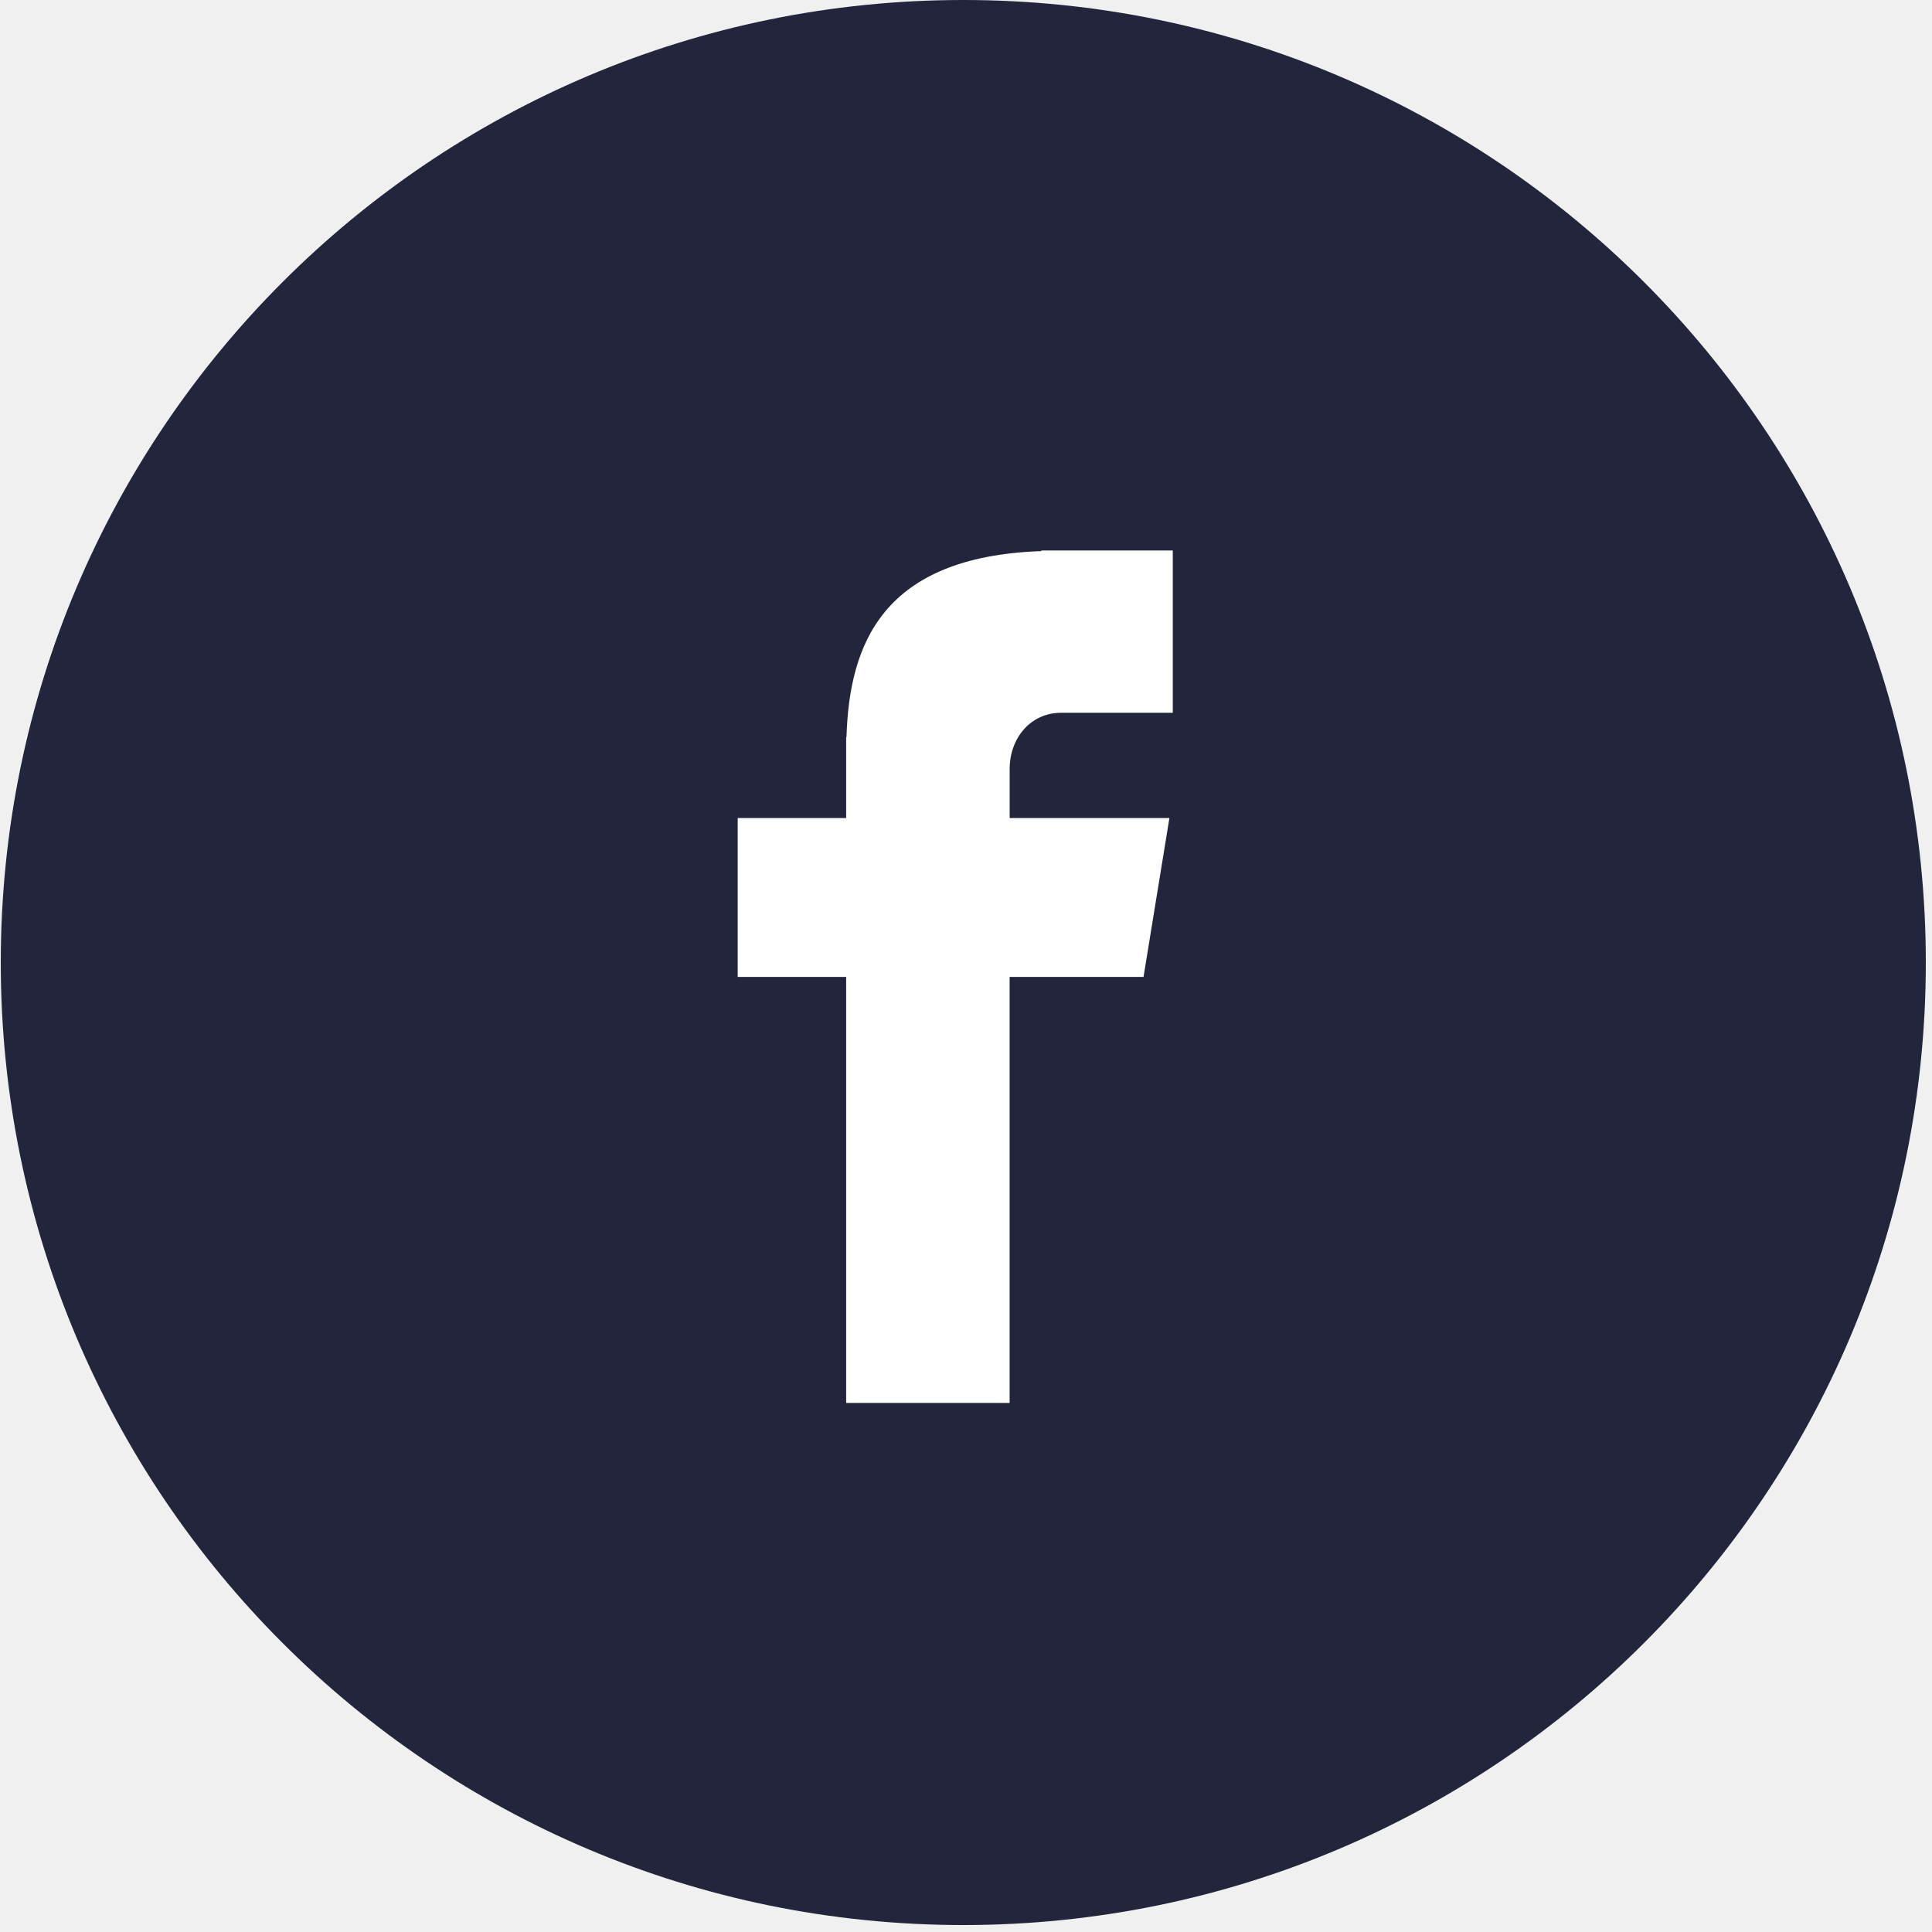
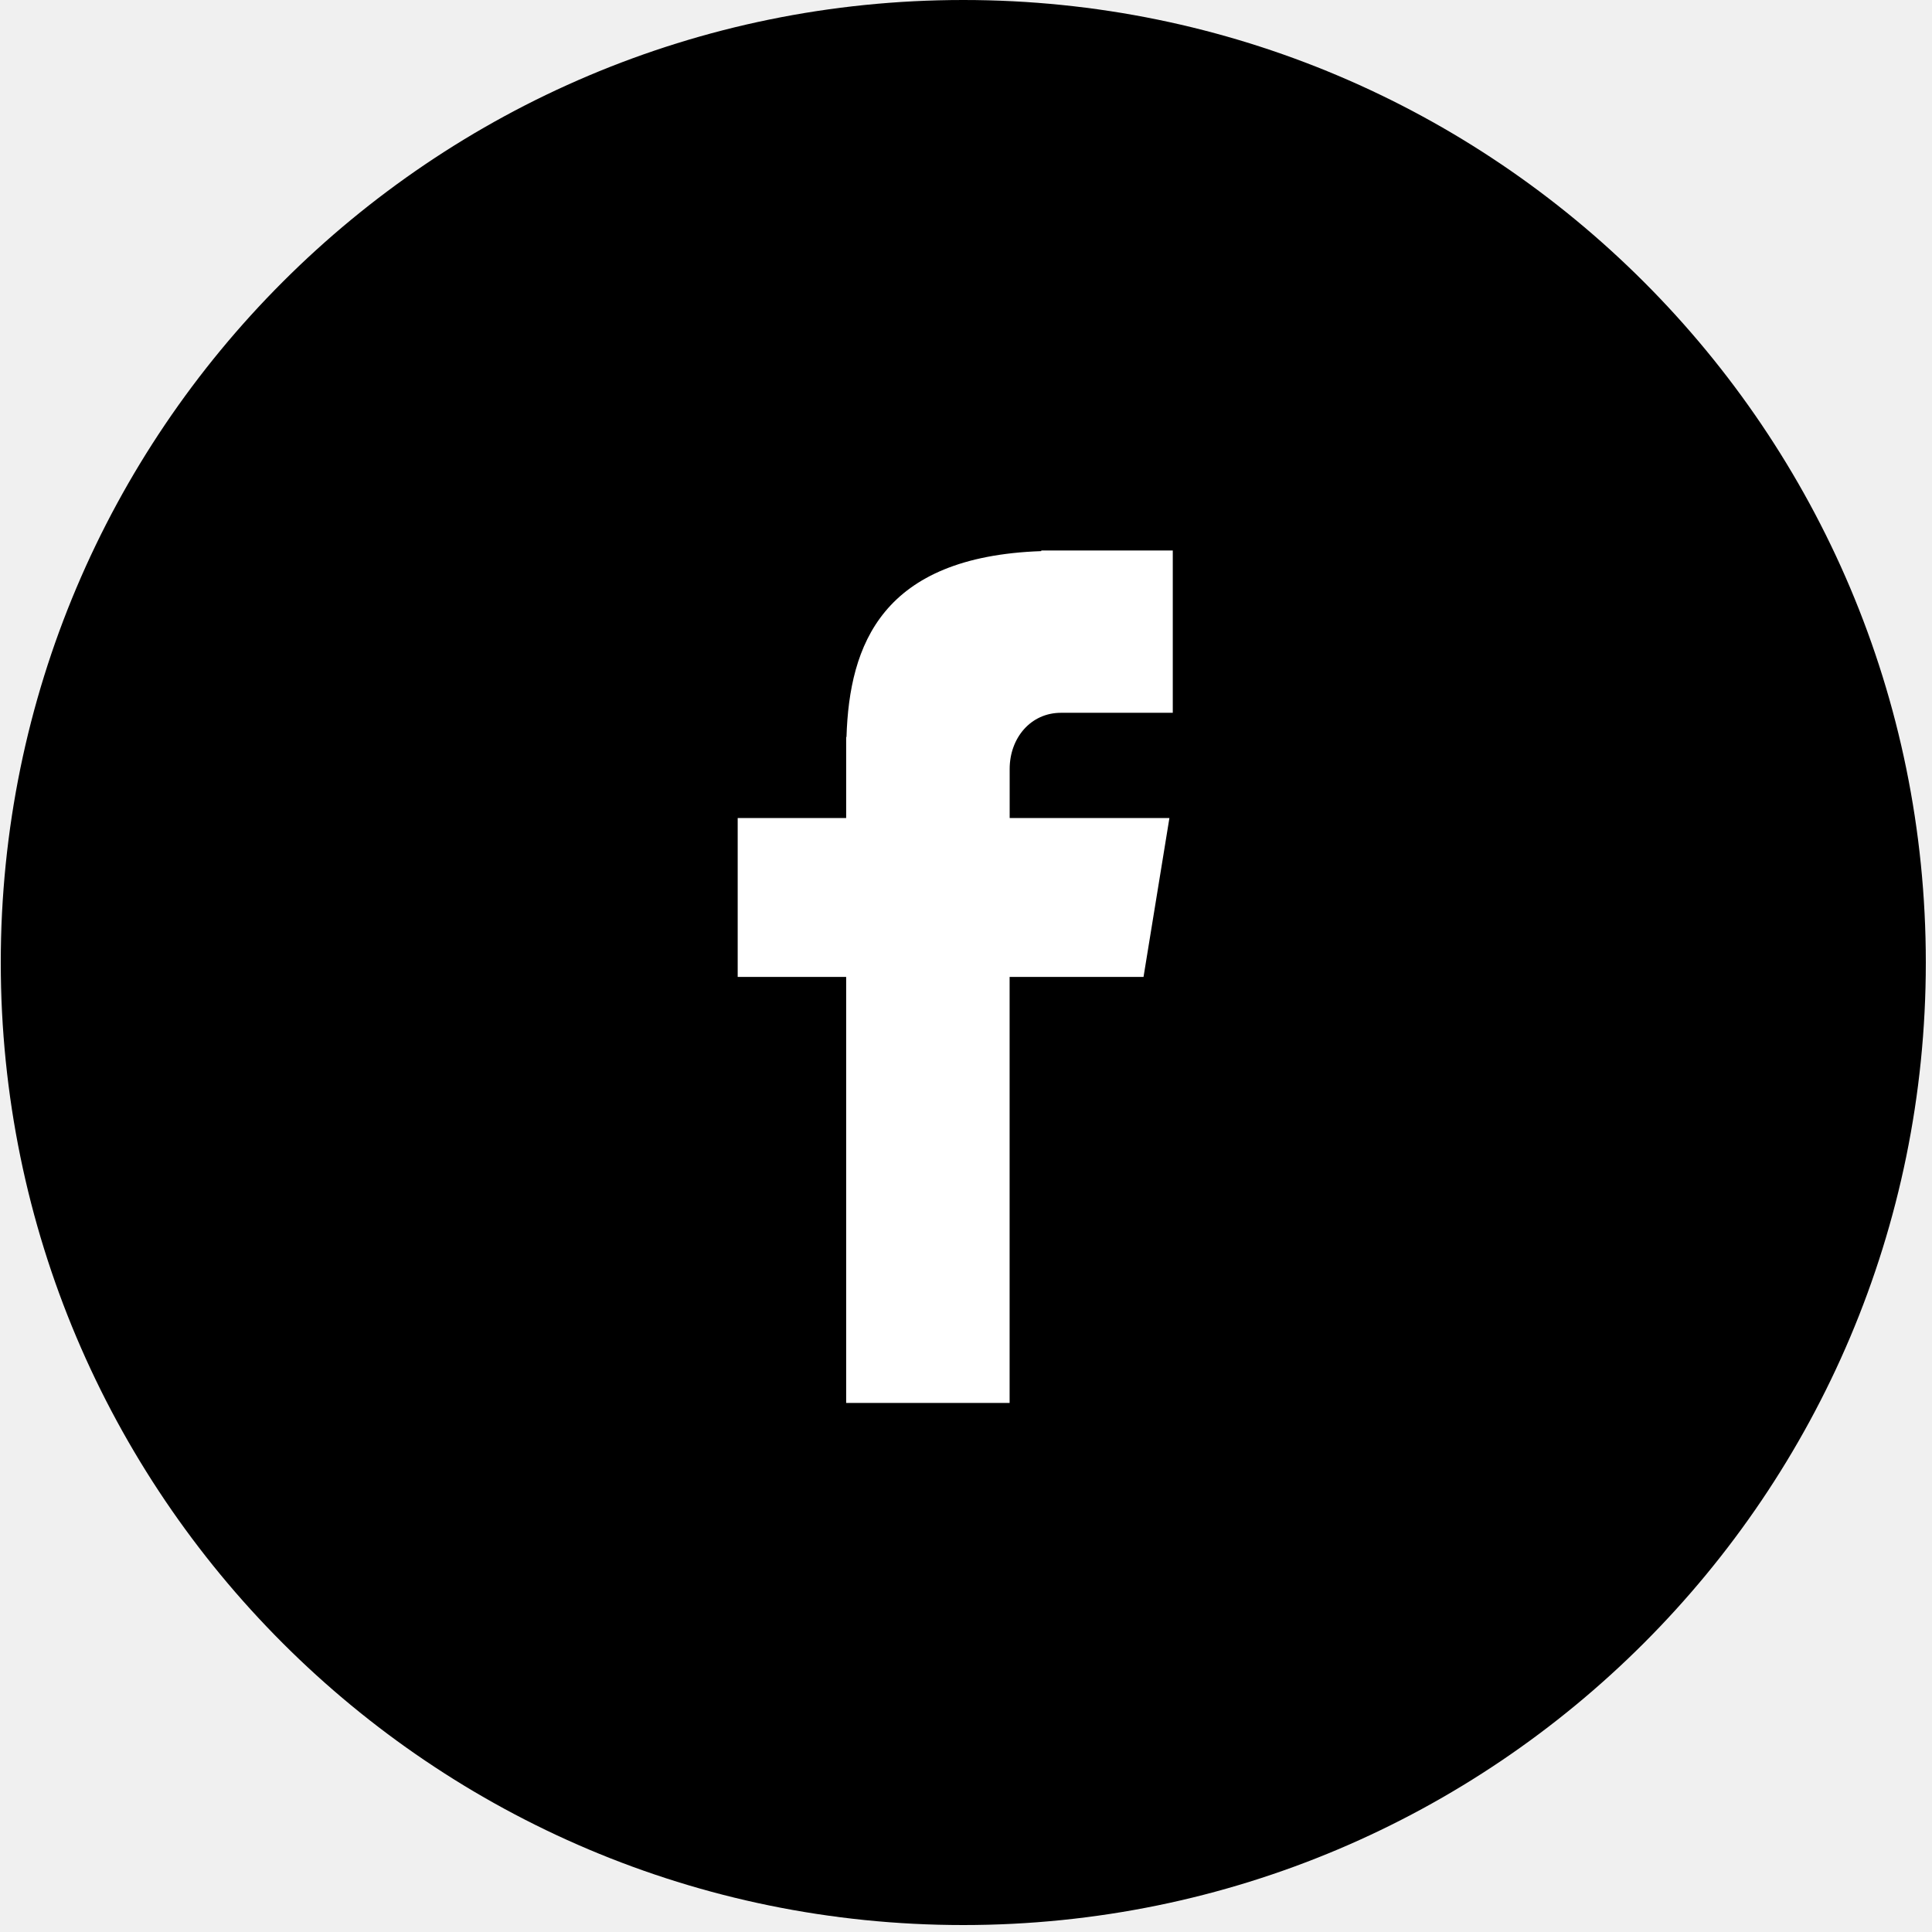
- <svg xmlns="http://www.w3.org/2000/svg" width="35" height="35" viewBox="0 0 35 35" fill="none">
+ <svg xmlns="http://www.w3.org/2000/svg" width="35" height="35" viewBox="0 0 35 35" fill="currentColor">
  <g clip-path="url(#clip0_88_732)">
-     <path d="M34.888 17.437C34.888 27.067 27.081 34.874 17.451 34.874C7.821 34.874 0.014 27.067 0.014 17.437C0.014 7.807 7.821 0 17.451 0C27.081 0 34.888 7.807 34.888 17.437Z" fill="#22253B" />
+     <path d="M34.888 17.437C34.888 27.067 27.081 34.874 17.451 34.874C7.821 34.874 0.014 27.067 0.014 17.437C0.014 7.807 7.821 0 17.451 0C27.081 0 34.888 7.807 34.888 17.437Z" fill="currentColor" />
    <path d="M19.22 12.913H21.246V9.973H18.864V9.984C15.978 10.084 15.387 11.678 15.335 13.351H15.329V14.819H13.364V17.698H15.329V25.416H18.29V17.698H20.716L21.185 14.819H18.291V13.932C18.291 13.367 18.674 12.913 19.22 12.913Z" fill="white" />
  </g>
  <defs>
    <clipPath id="clip0_88_732">
      <rect width="35" height="35" fill="white" />
    </clipPath>
  </defs>
</svg>
